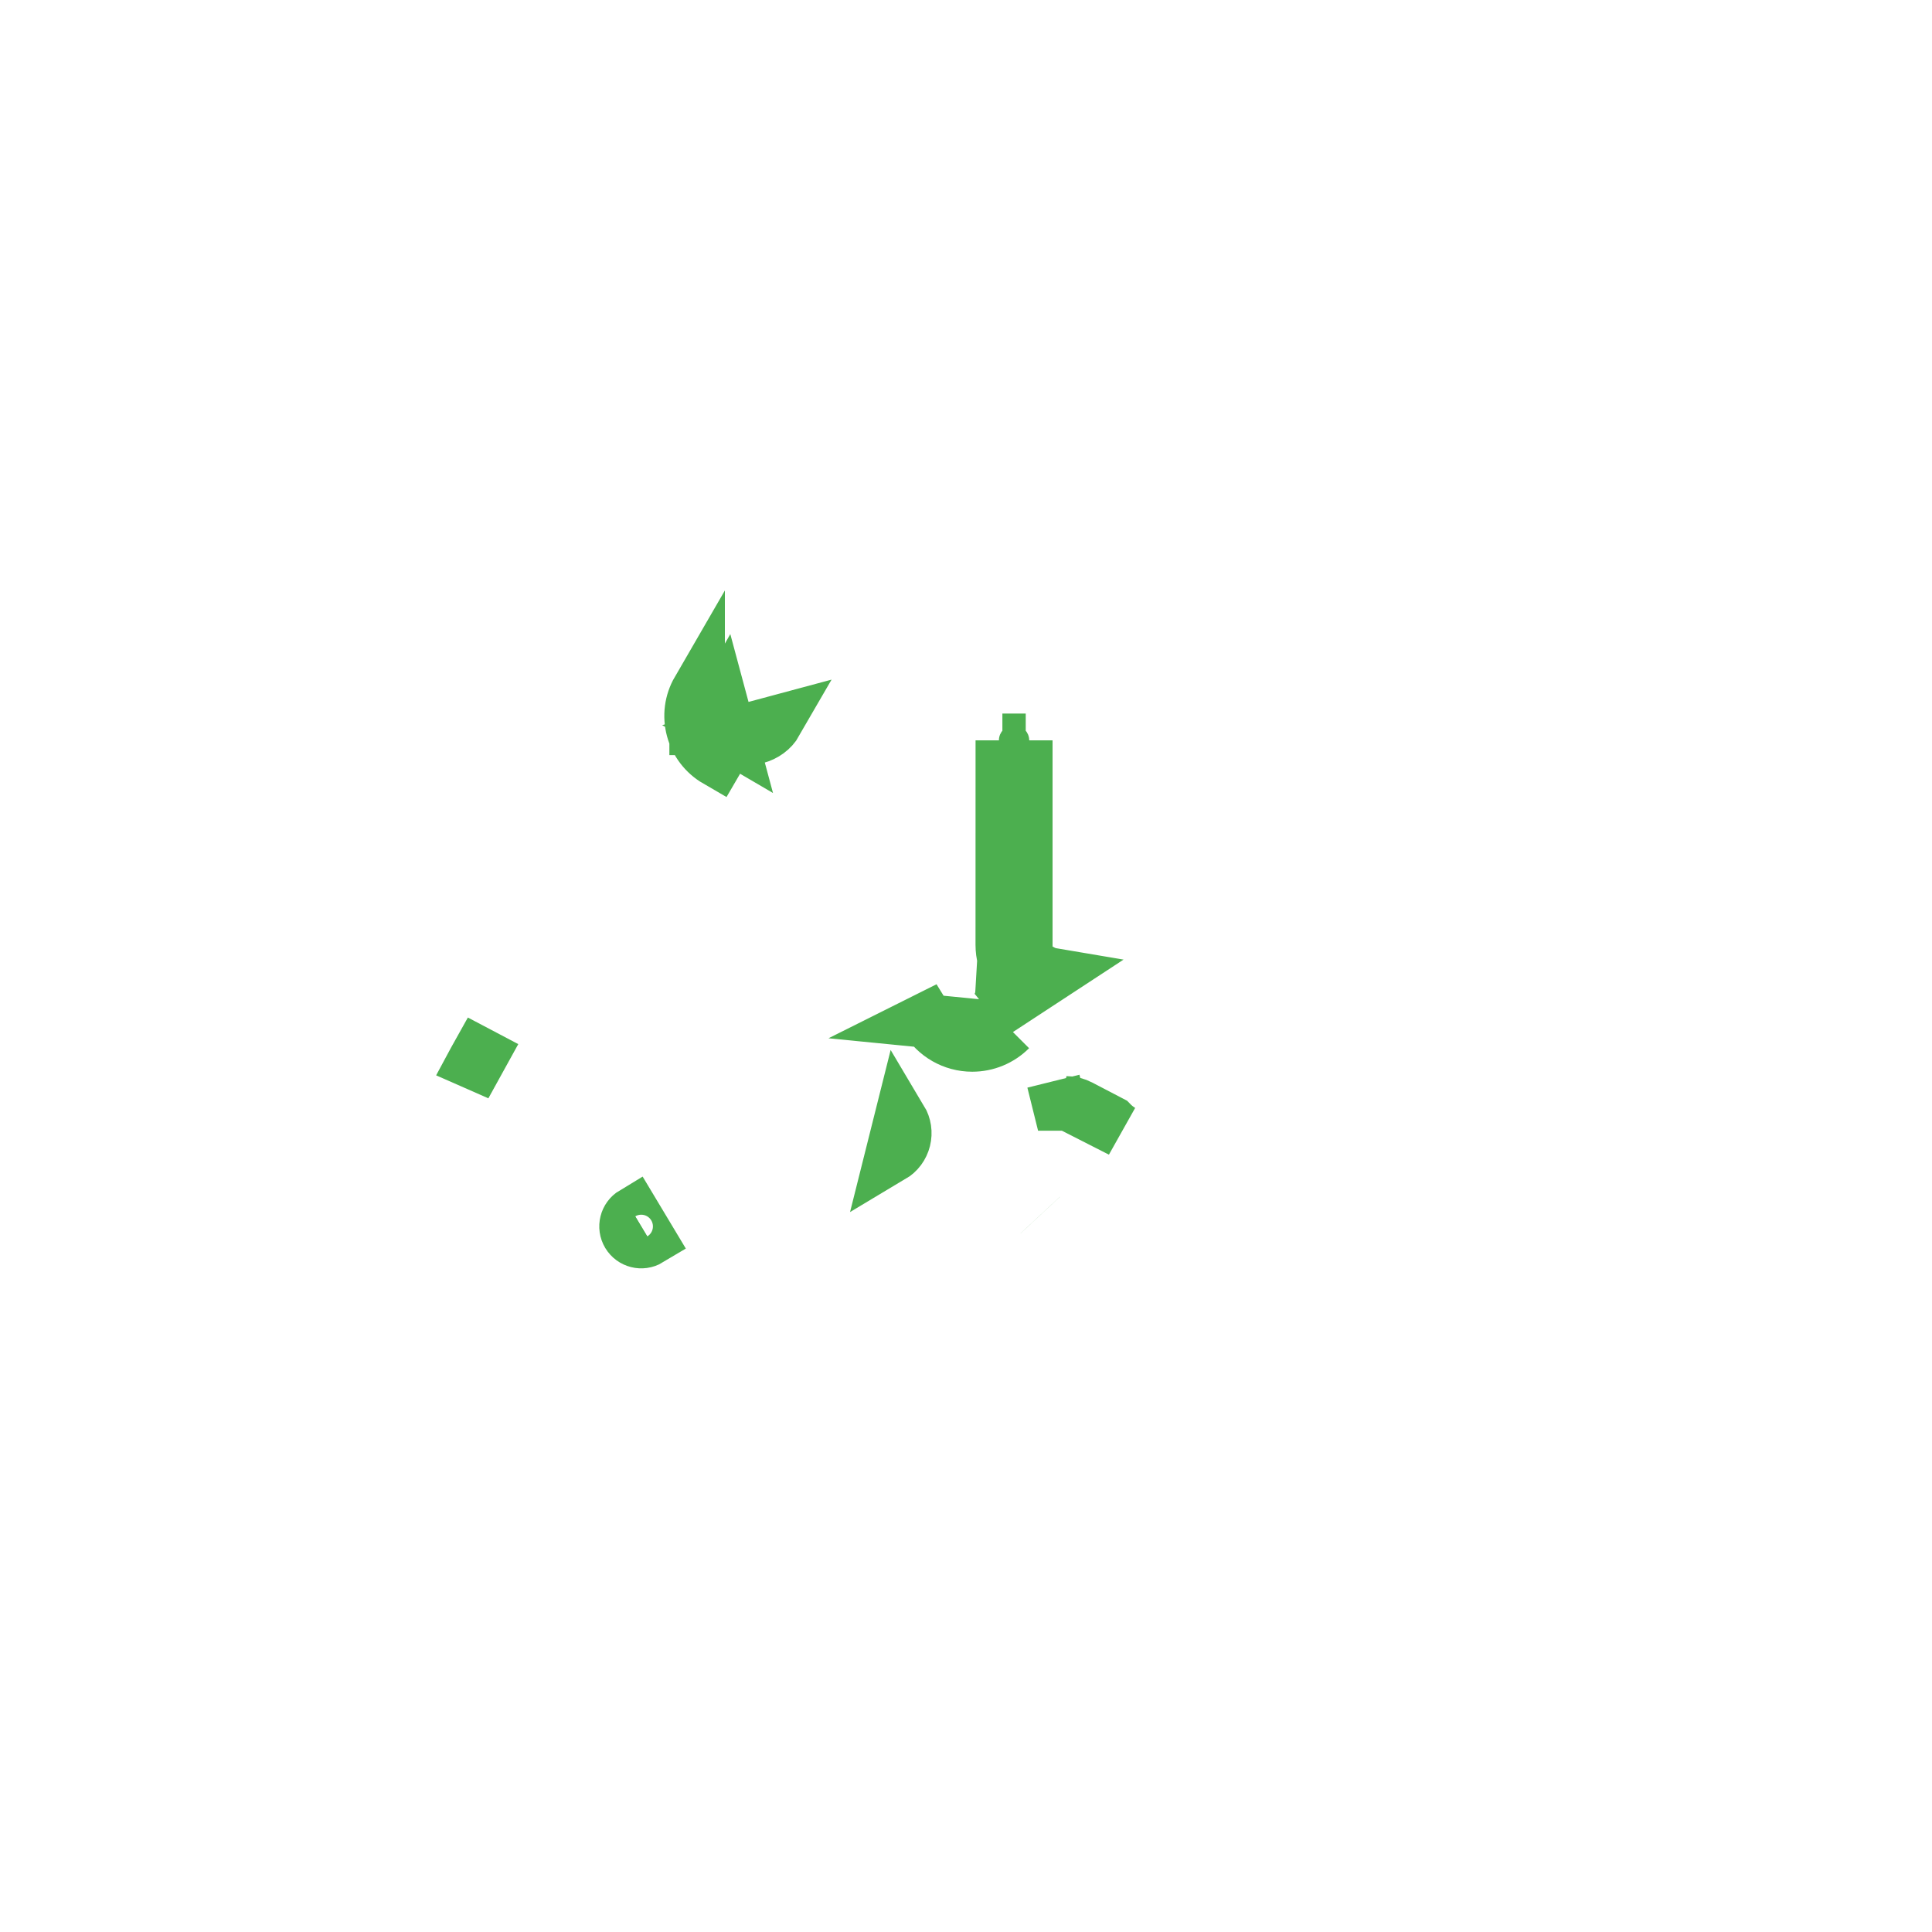
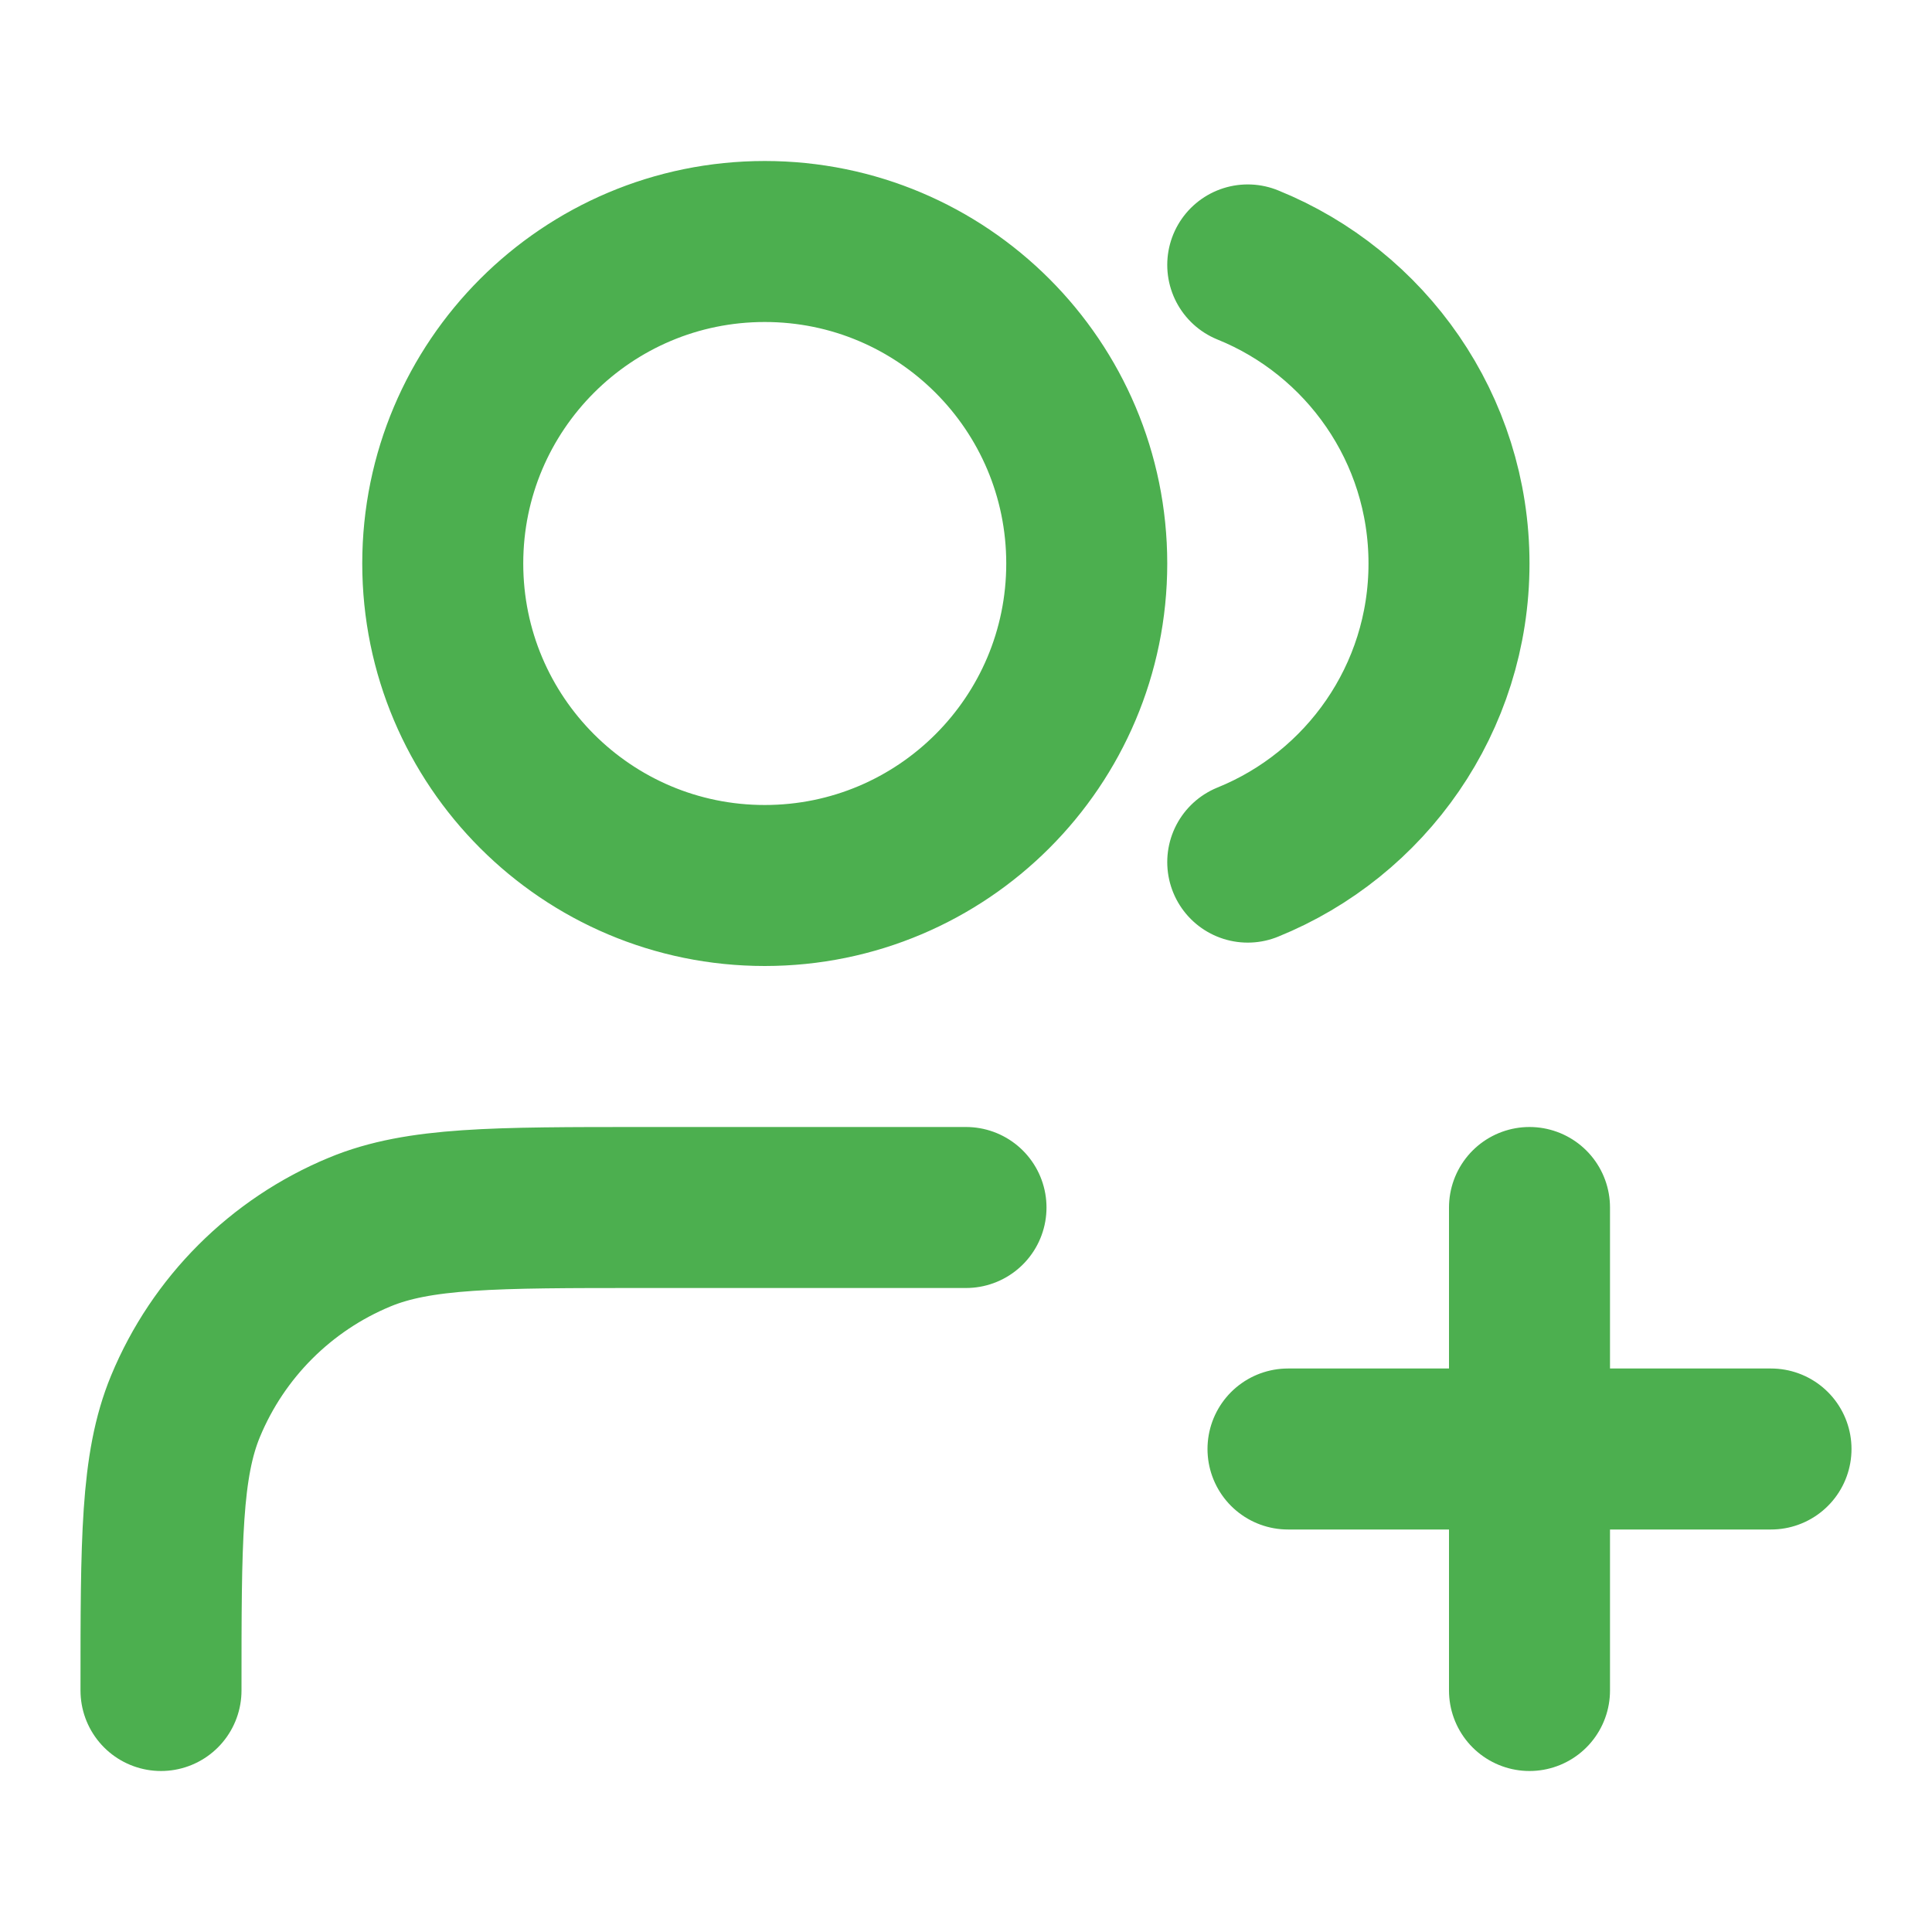
<svg xmlns="http://www.w3.org/2000/svg" width="48" height="48" viewBox="0 0 48 48" fill="none">
-   <path d="M24.904 18.394L24.903 23.417V23.417V23.475C24.903 23.592 24.918 23.705 24.947 23.812L24.899 24.63L24.896 24.674C24.885 24.866 24.81 25.034 24.684 25.16L26.127 24.215C26.044 24.201 25.962 24.172 25.881 24.128L25.484 23.912V23.475V23.417V18.394M24.904 18.394V18.394L25.194 18.394L25.484 18.394M24.904 18.394C24.904 18.554 25.034 18.684 25.194 18.684C25.354 18.684 25.484 18.554 25.484 18.394M24.904 18.394H25.194H25.484M19.283 17.945L19.283 17.945L19.283 17.945ZM19.283 17.945C19.07 18.316 18.559 18.454 18.185 18.24L19.283 17.945ZM17.852 18.818L17.852 18.817C17.577 18.659 17.379 18.399 17.298 18.095L17.297 18.095L17.297 18.095L17.297 18.093C17.23 17.843 17.247 17.581 17.343 17.343V17.149C17.172 17.444 17.127 17.788 17.215 18.117C17.303 18.446 17.514 18.721 17.809 18.892L17.852 18.818ZM25.096 25.571L25.156 25.631L25.096 25.571L25.095 25.572C24.844 25.822 24.508 25.96 24.154 25.96C24.154 25.96 24.154 25.96 24.154 25.96C23.674 25.96 23.253 25.705 23.019 25.323C22.995 25.335 22.971 25.347 22.947 25.359L25.096 25.571ZM17.919 17.484C17.838 17.625 17.817 17.787 17.859 17.944C17.859 17.944 17.859 17.944 17.859 17.944L17.859 17.944L17.859 17.945C17.901 18.101 17.999 18.231 18.142 18.314C18.142 18.314 18.142 18.314 18.142 18.314L17.919 17.484Z" fill="#4CAF4F" stroke="#4CAF4F" stroke-width="1.333" />
-   <path d="M16.125 30.792C15.947 30.899 15.716 30.841 15.609 30.663C15.502 30.485 15.56 30.254 15.738 30.147L16.125 30.792ZM11.747 26.427C11.761 26.401 11.775 26.376 11.788 26.353C11.839 26.261 11.874 26.198 11.888 26.173L11.964 26.213C11.917 26.298 11.871 26.38 11.826 26.462C11.799 26.452 11.773 26.44 11.747 26.427ZM22.155 28.721C22.308 28.63 22.415 28.485 22.458 28.313C22.501 28.142 22.474 27.963 22.383 27.811L22.155 28.721Z" fill="#4CAF4F" stroke="#4CAF4F" stroke-width="1.333" />
-   <path d="M27.853 28.093C27.759 28.035 27.673 27.966 27.598 27.888L26.878 27.512L26.878 27.512L26.838 27.491C26.724 27.431 26.608 27.403 26.497 27.403L27.853 28.093ZM26.172 26.862C26.172 26.862 26.172 26.862 26.172 26.862L26.227 27.084L26.227 27.084L26.313 27.426L26.312 27.426L26.172 26.862ZM30.387 33.786C30.387 33.786 30.387 33.785 30.387 33.785L30.387 33.786ZM25.845 30.187L25.846 30.188L25.845 30.187Z" fill="#4CAF4F" stroke="#4CAF4F" stroke-width="1.333" />
+   <path d="M38 42V30M32 36H44M24 30H16C12.273 30 10.409 30 8.939 30.609C6.978 31.421 5.421 32.978 4.609 34.938C4 36.409 4 38.273 4 42M31 6.582C33.932 7.768 36 10.643 36 14C36 17.357 33.932 20.232 31 21.419M27 14C27 18.418 23.418 22 19 22C14.582 22 11 18.418 11 14C11 9.582 14.582 6 19 6C23.418 6 27 9.582 27 14Z" stroke="#4CAF4F" stroke-width="4" stroke-linecap="round" stroke-linejoin="round" />
</svg>
